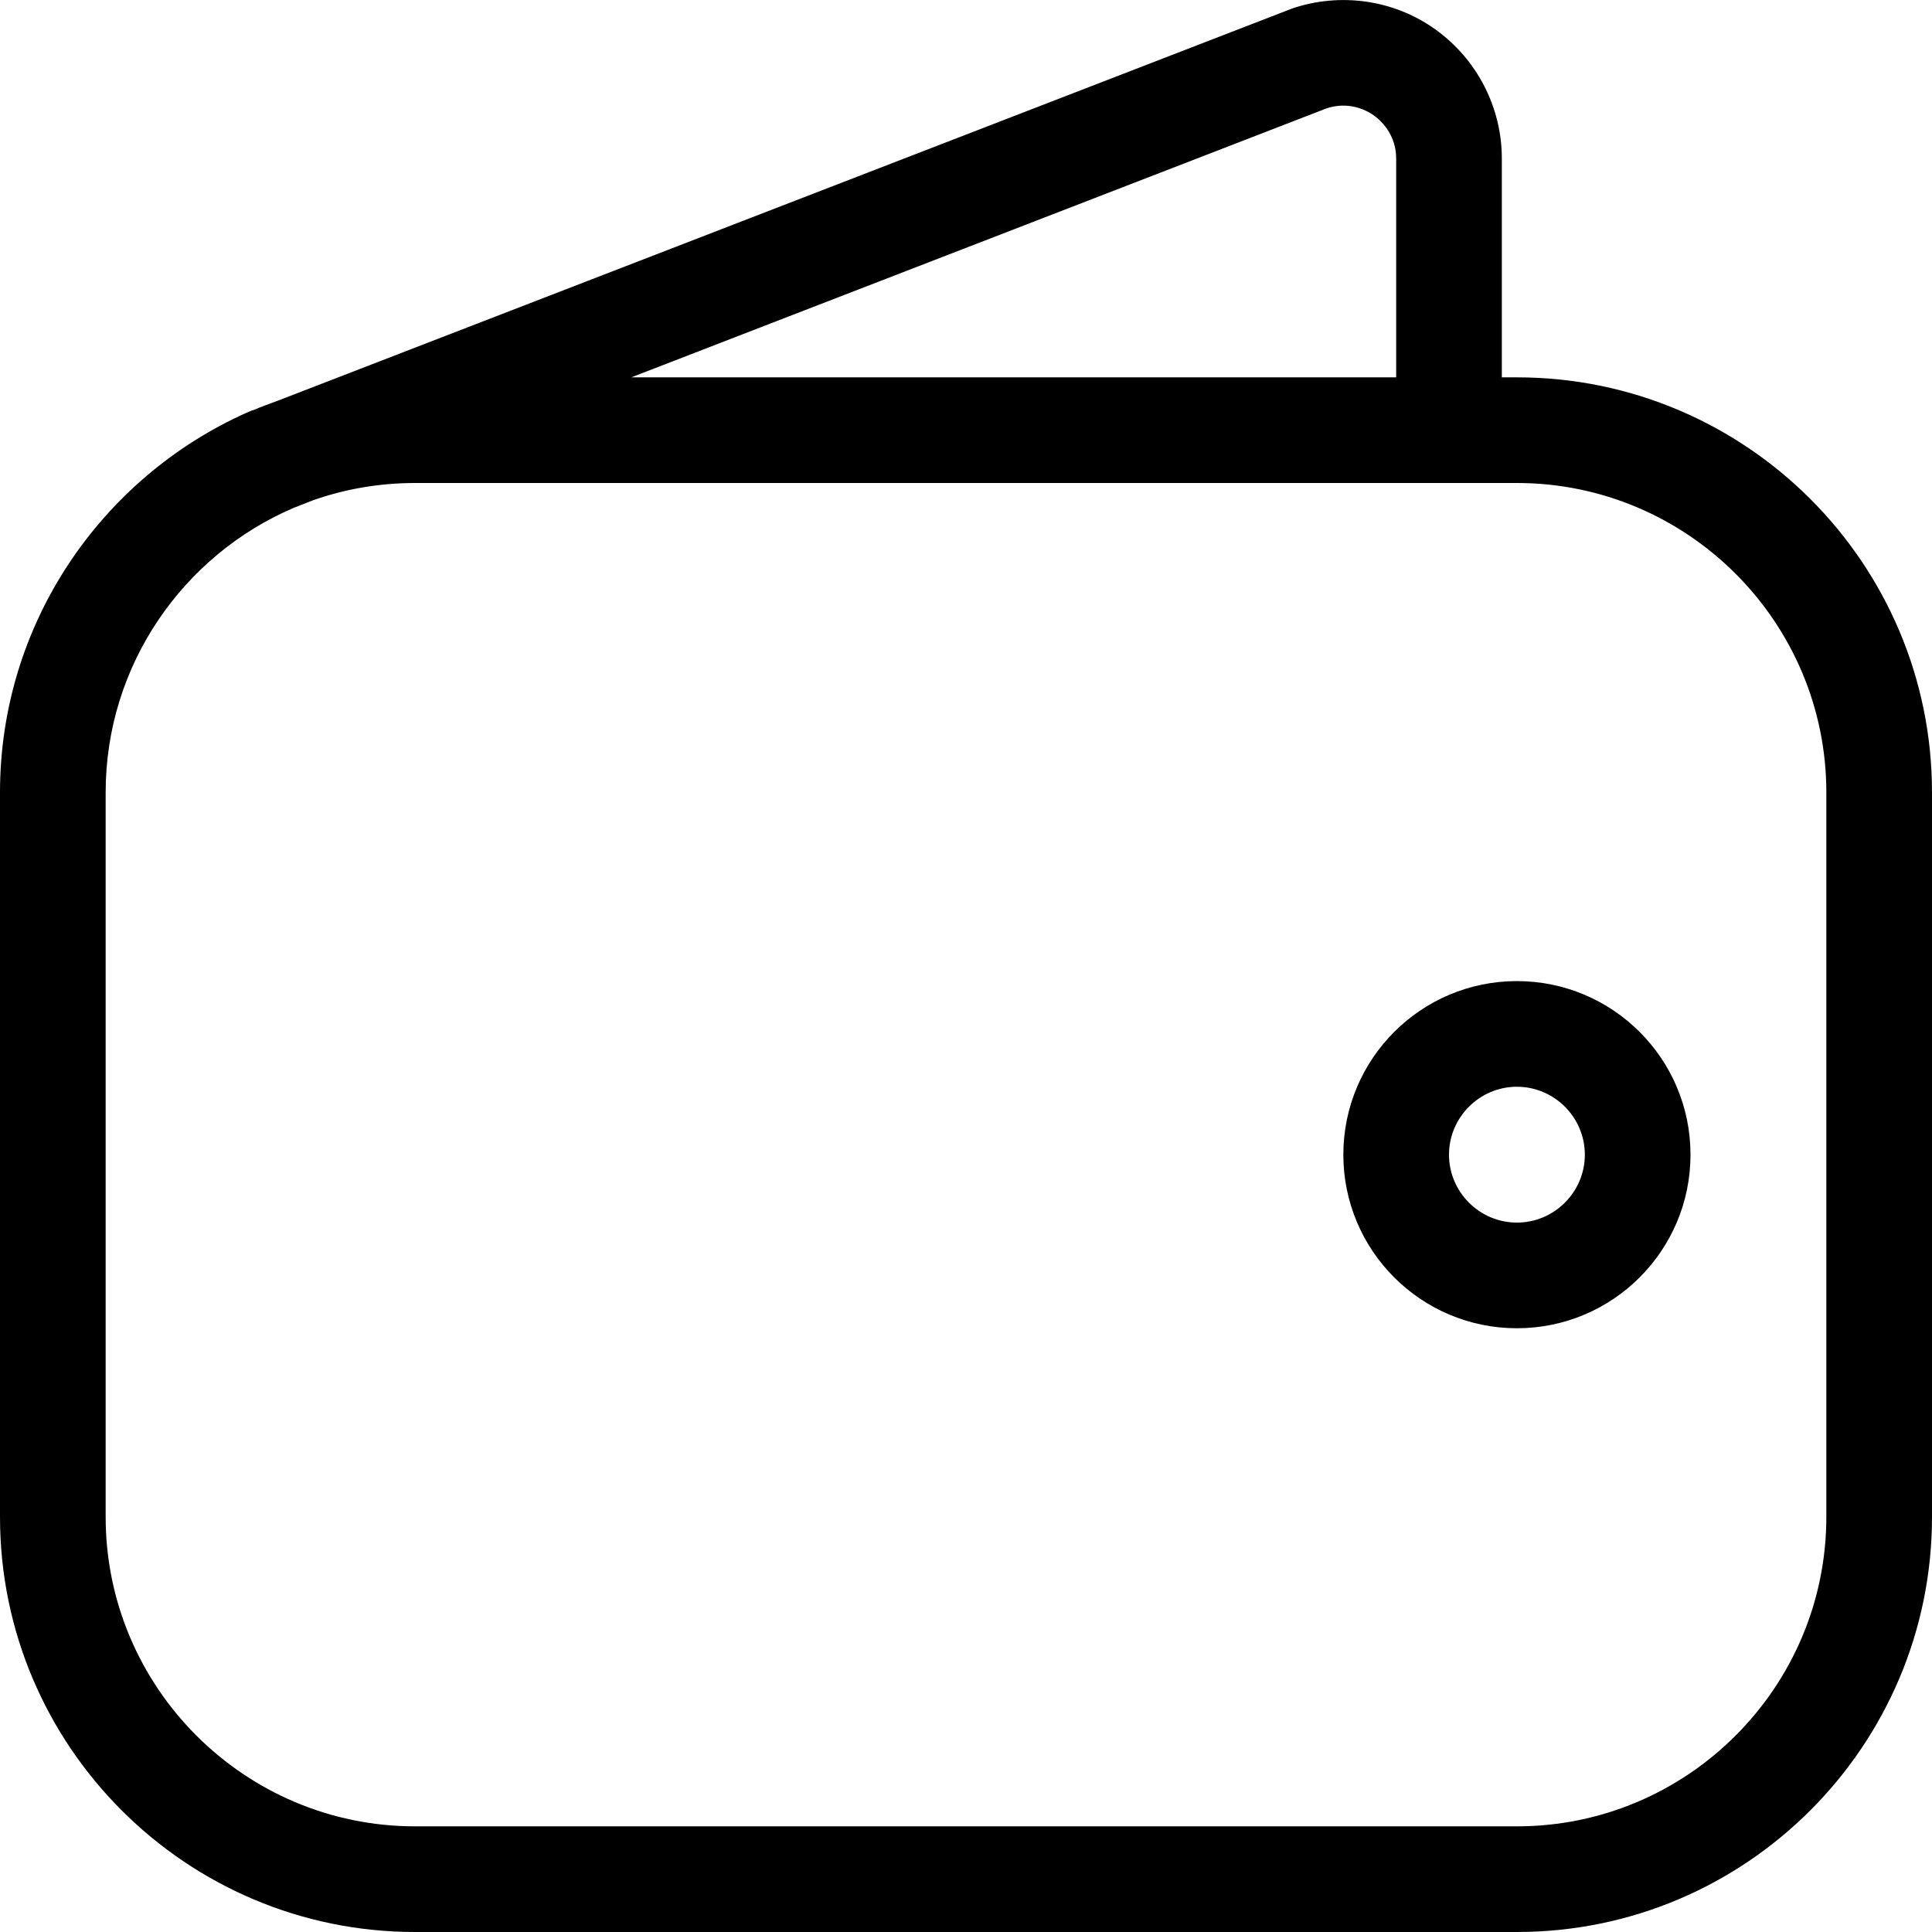
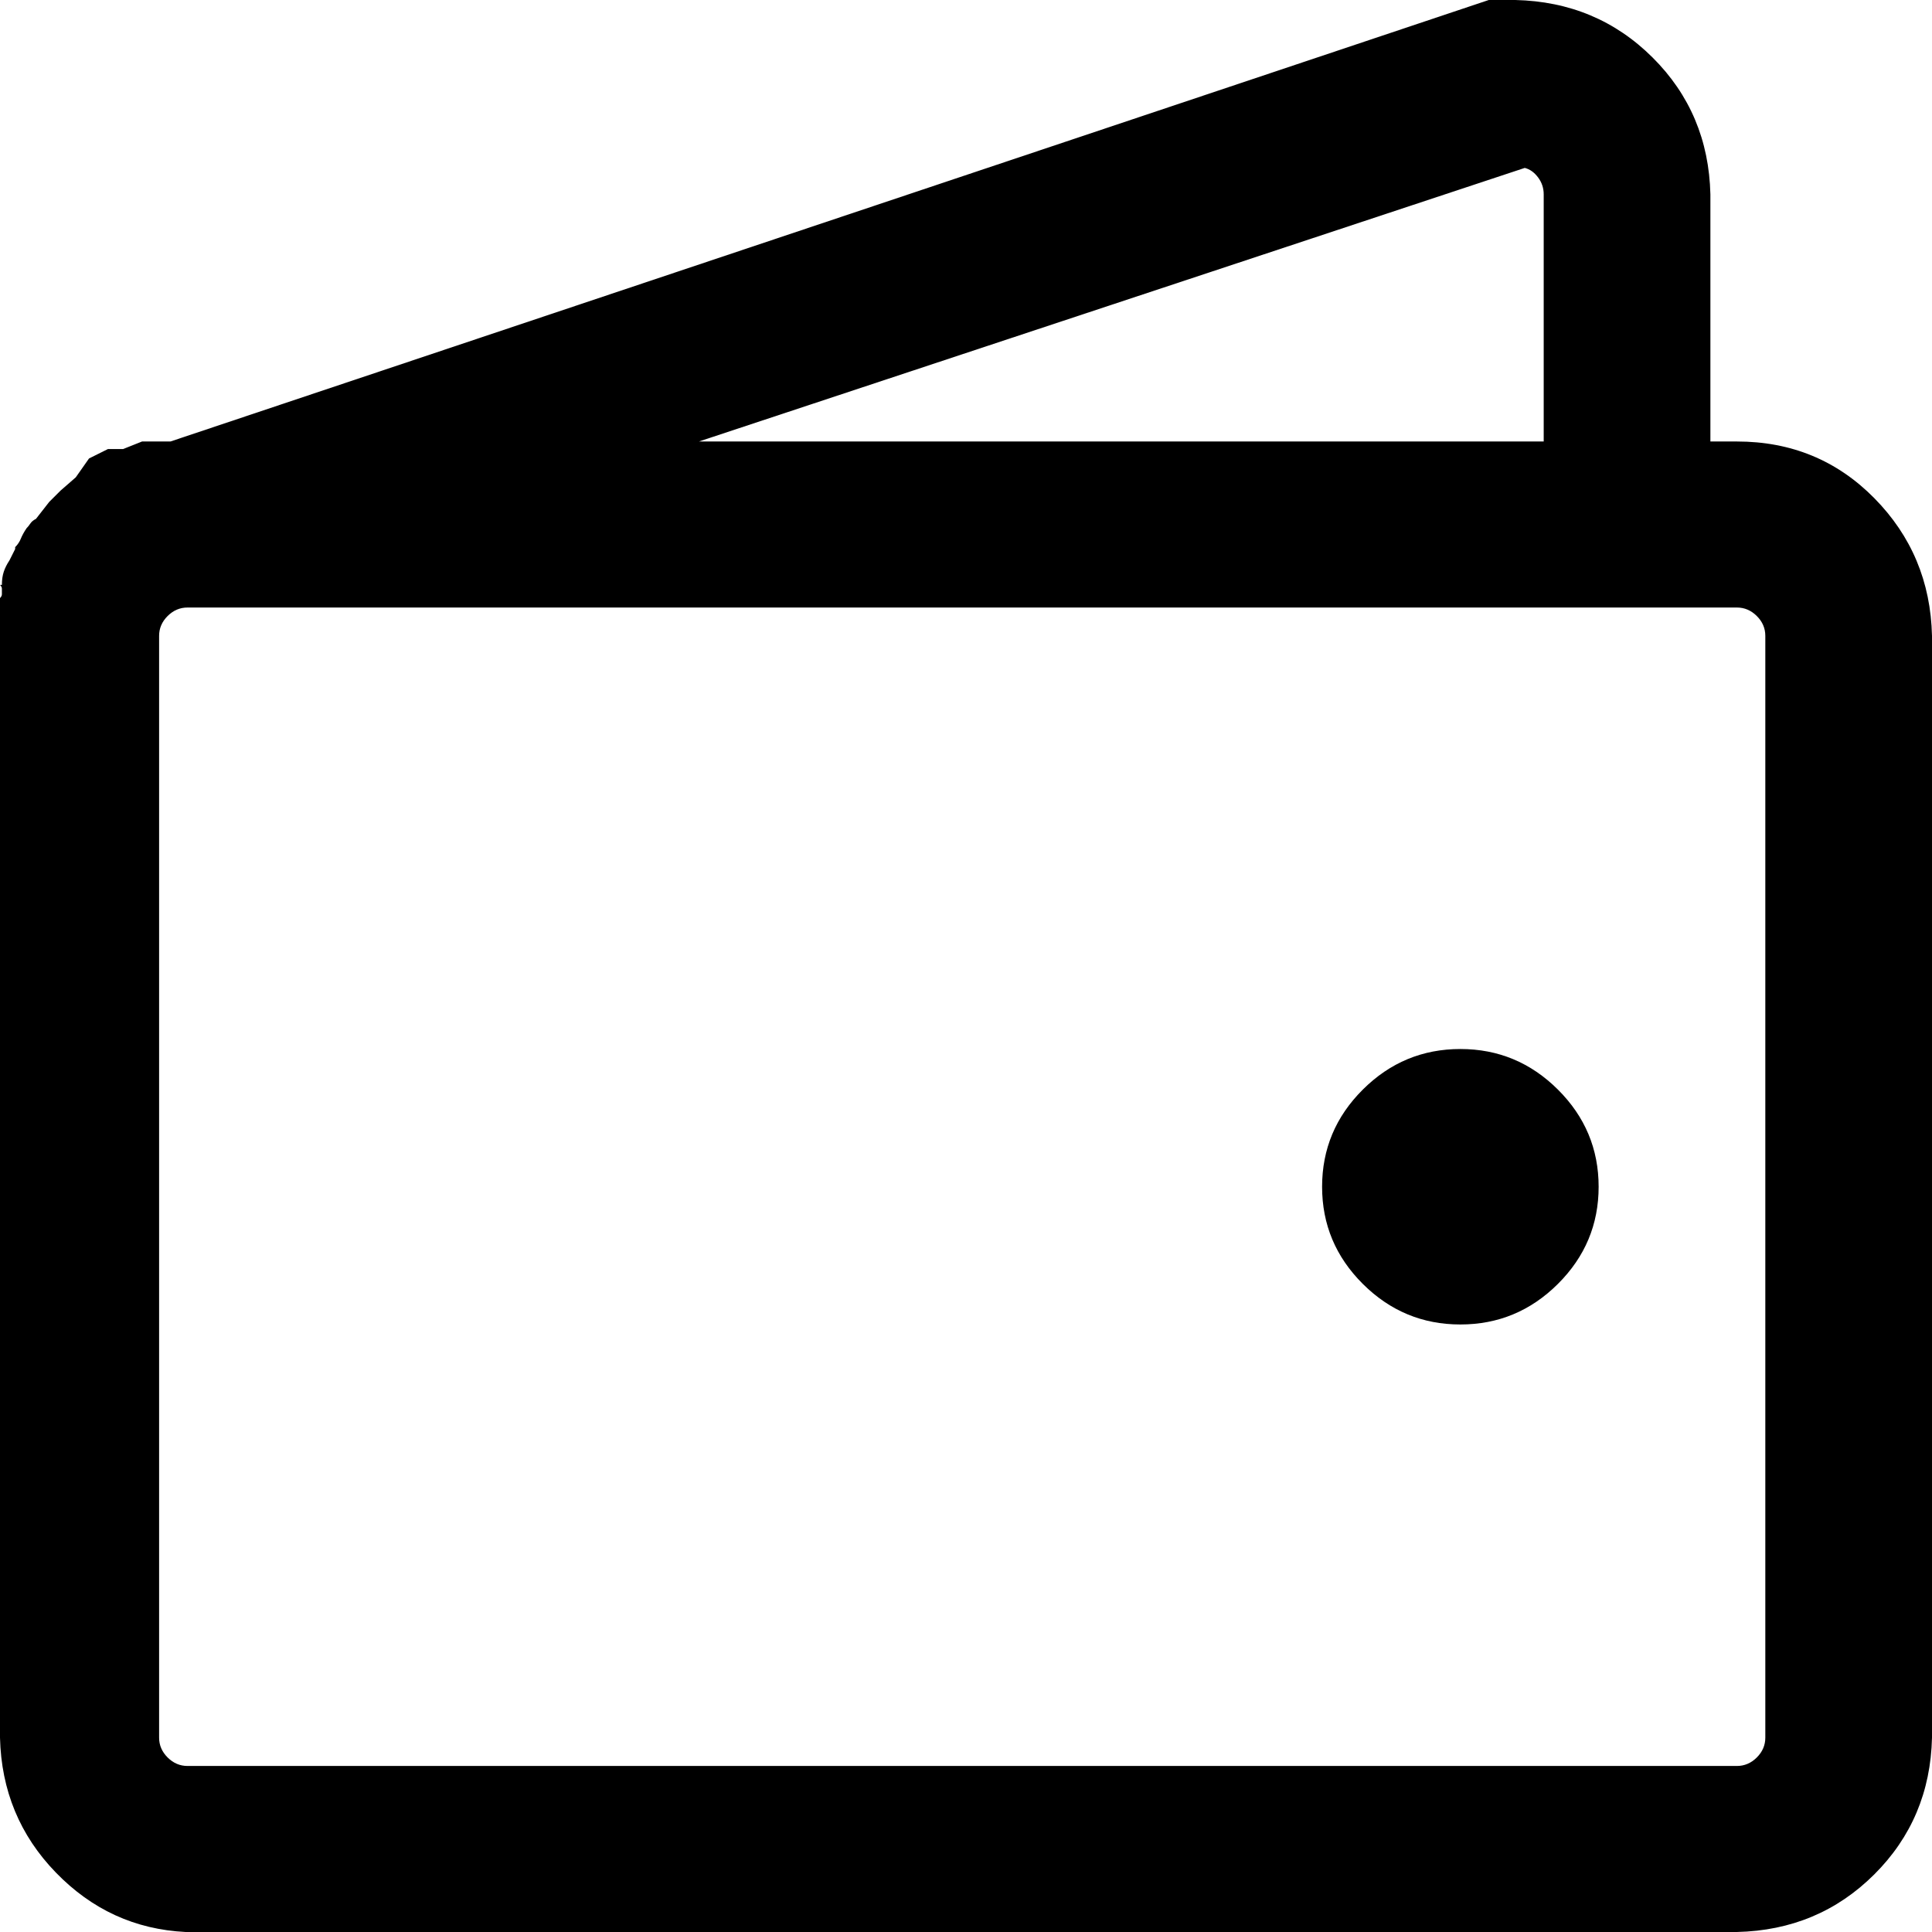
- <svg xmlns="http://www.w3.org/2000/svg" version="1.1" x="0px" y="0px" viewBox="0 0 512 512" style="enable-background:new 0 0 512 512;" xml:space="preserve">
-   <path d="M402,100h-4V42c0-13.6-6.6-26.3-17.6-34.2c-11-7.9-25.3-9.9-38.1-5.5c-0.2,0.1-0.3,0.1-0.5,0.2L73.6,106.2  c-2.2,0.8-4.4,1.6-6.5,2.5l-0.4,0.1c-0.5,0.2-0.9,0.4-1.4,0.6C26.9,126.6,0,165.2,0,210v192c0,60.7,49.3,110,110,110h292  c60.7,0,110-49.3,110-110V210C512,149.3,462.7,100,402,100z M351.6,28.7c4.3-1.4,8.8-0.7,12.5,1.9c3.7,2.7,5.9,6.8,5.9,11.4v58  H167.3L351.6,28.7z M484,402c0,45.2-36.8,82-82,82H110c-45.2,0-82-36.8-82-82V210c0-33.8,20.6-62.9,49.8-75.4l5.1-2  c8.5-3,17.6-4.6,27.1-4.6h292c45.2,0,82,36.8,82,82V402z M402,260c-25.4,0-46,20.6-46,46s20.6,46,46,46s46-20.6,46-46  S427.4,260,402,260z M402,324c-9.9,0-18-8.1-18-18s8.1-18,18-18s18,8.1,18,18S411.9,324,402,324z" />
+ <svg xmlns="http://www.w3.org/2000/svg" width="512" height="512" viewBox="0 0 512 512" fill="none">
+   <path d="M460.298 117H453.271V51.5C452.936 37.167 447.833 25.083 437.961 15.25C428.089 5.417 415.958 0.333 401.569 0C401.234 0 400.732 0 400.063 0C399.393 0 398.724 0 398.055 0C397.386 0 396.8 0 396.298 0C395.796 0 395.21 0 394.541 0L45.176 117H37.647L32.627 119H28.612L23.592 121.5L20.078 126.5L16.063 130L13.051 133L9.537 137.5C8.868 137.833 8.366 138.25 8.031 138.75C7.697 139.25 7.362 139.667 7.027 140C6.358 141 5.856 141.917 5.522 142.75C5.187 143.583 4.685 144.333 4.016 145V145.5L2.51 148.5C1.841 149.5 1.339 150.5 1.004 151.5C0.669 152.5 0.502 153.667 0.502 155H0C0.335 155.333 0.502 155.667 0.502 156C0.502 156.333 0.502 156.5 0.502 156.5C0.502 156.833 0.502 157.167 0.502 157.5C0.502 157.833 0.335 158.167 0 158.5C0 159.167 0 159.917 0 160.75C0 161.583 0 162.5 0 163.5C0 164.167 0 164.917 0 165.75C0 166.583 0 167.5 0 168.5V460.5C0.335 474.5 5.271 486.417 14.808 496.25C24.345 506.083 35.806 511.333 49.192 512H49.694H460.298C474.688 511.667 486.818 506.583 496.69 496.75C506.562 486.917 511.665 474.833 512 460.5V168.5C511.665 154.167 506.562 142 496.69 132C486.818 122 474.688 117 460.298 117ZM404.078 44.5C405.417 44.833 406.588 45.667 407.592 47C408.596 48.333 409.098 49.833 409.098 51.5V117H185.224L404.078 44.5ZM467.827 460.5C467.827 462.5 467.075 464.25 465.569 465.75C464.063 467.25 462.306 468 460.298 468H49.694C47.686 468 45.929 467.25 44.423 465.75C42.918 464.25 42.165 462.5 42.165 460.5V168.5C42.165 166.5 42.918 164.75 44.423 163.25C45.929 161.75 47.686 161 49.694 161H460.298C462.306 161 464.063 161.75 465.569 163.25C467.075 164.75 467.827 166.5 467.827 168.5V460.5ZM423.655 314.5C423.655 324.5 420.058 333.083 412.863 340.25C405.668 347.417 397.051 351 387.012 351C376.973 351 368.356 347.417 361.161 340.25C353.966 333.083 350.369 324.5 350.369 314.5C350.369 304.5 353.966 295.917 361.161 288.75C368.356 281.583 376.973 278 387.012 278C397.051 278 405.668 281.583 412.863 288.75C420.058 295.917 423.655 304.5 423.655 314.5Z" fill="black" />
</svg>
